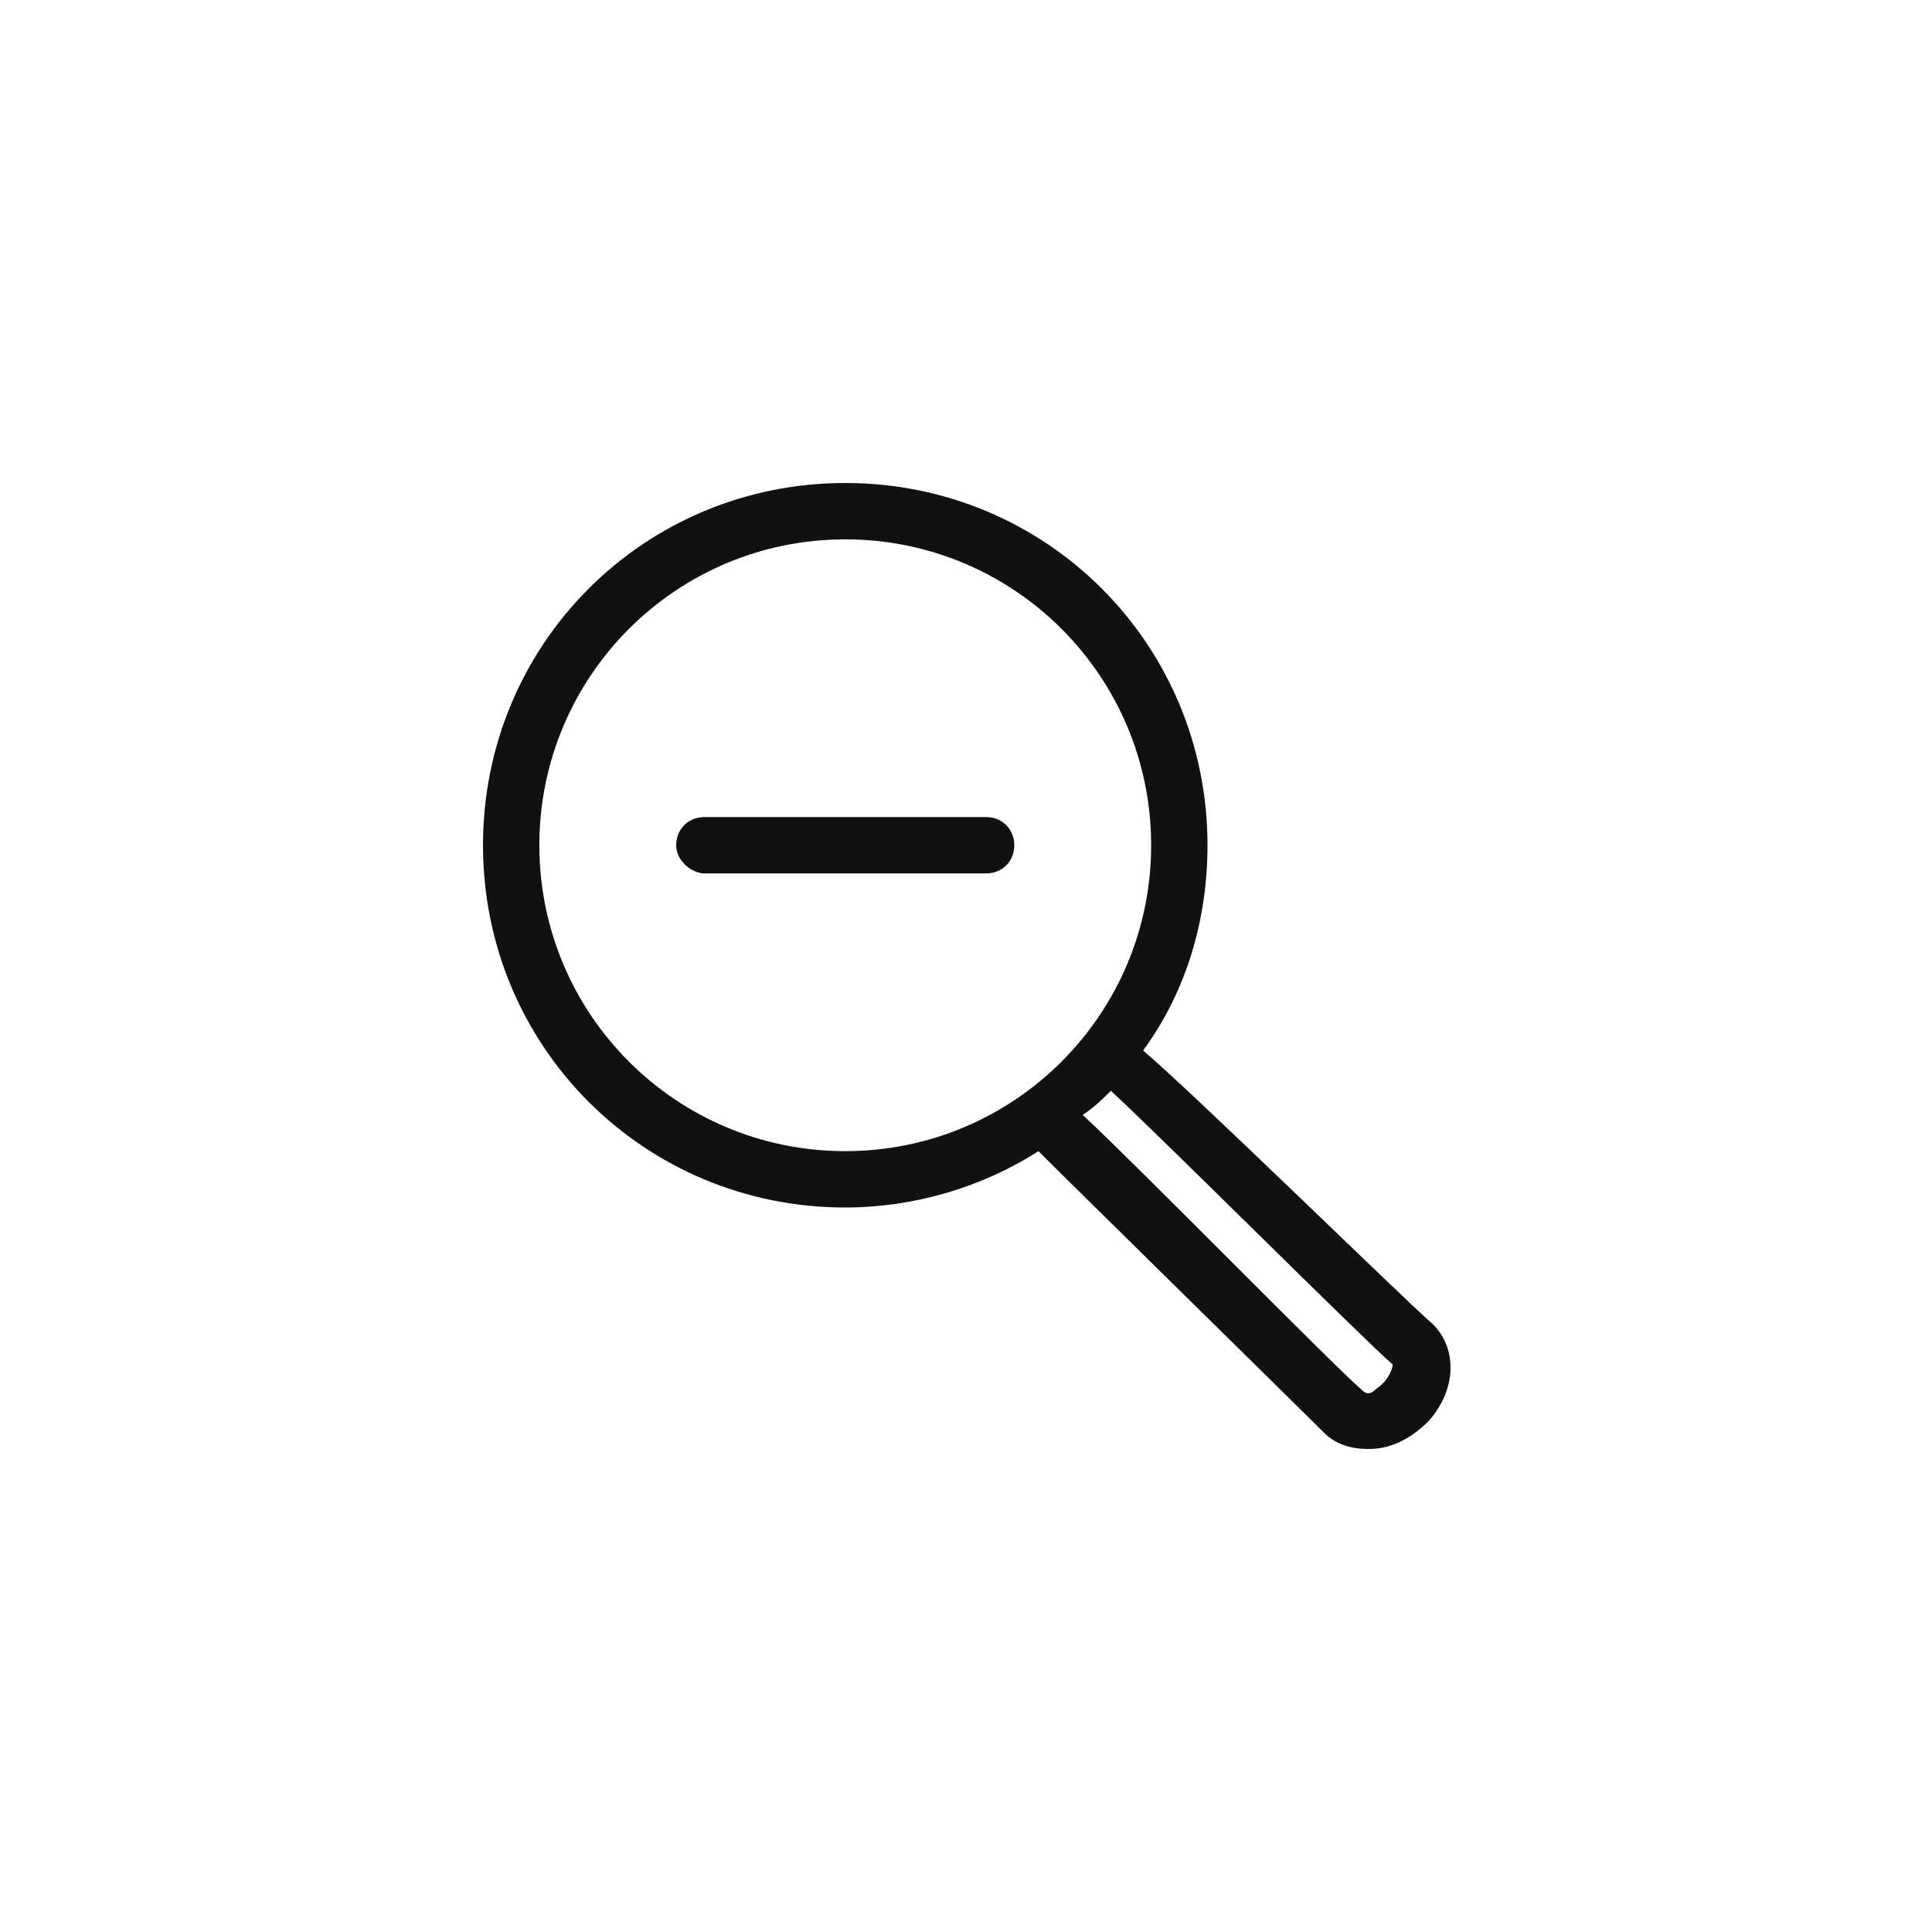
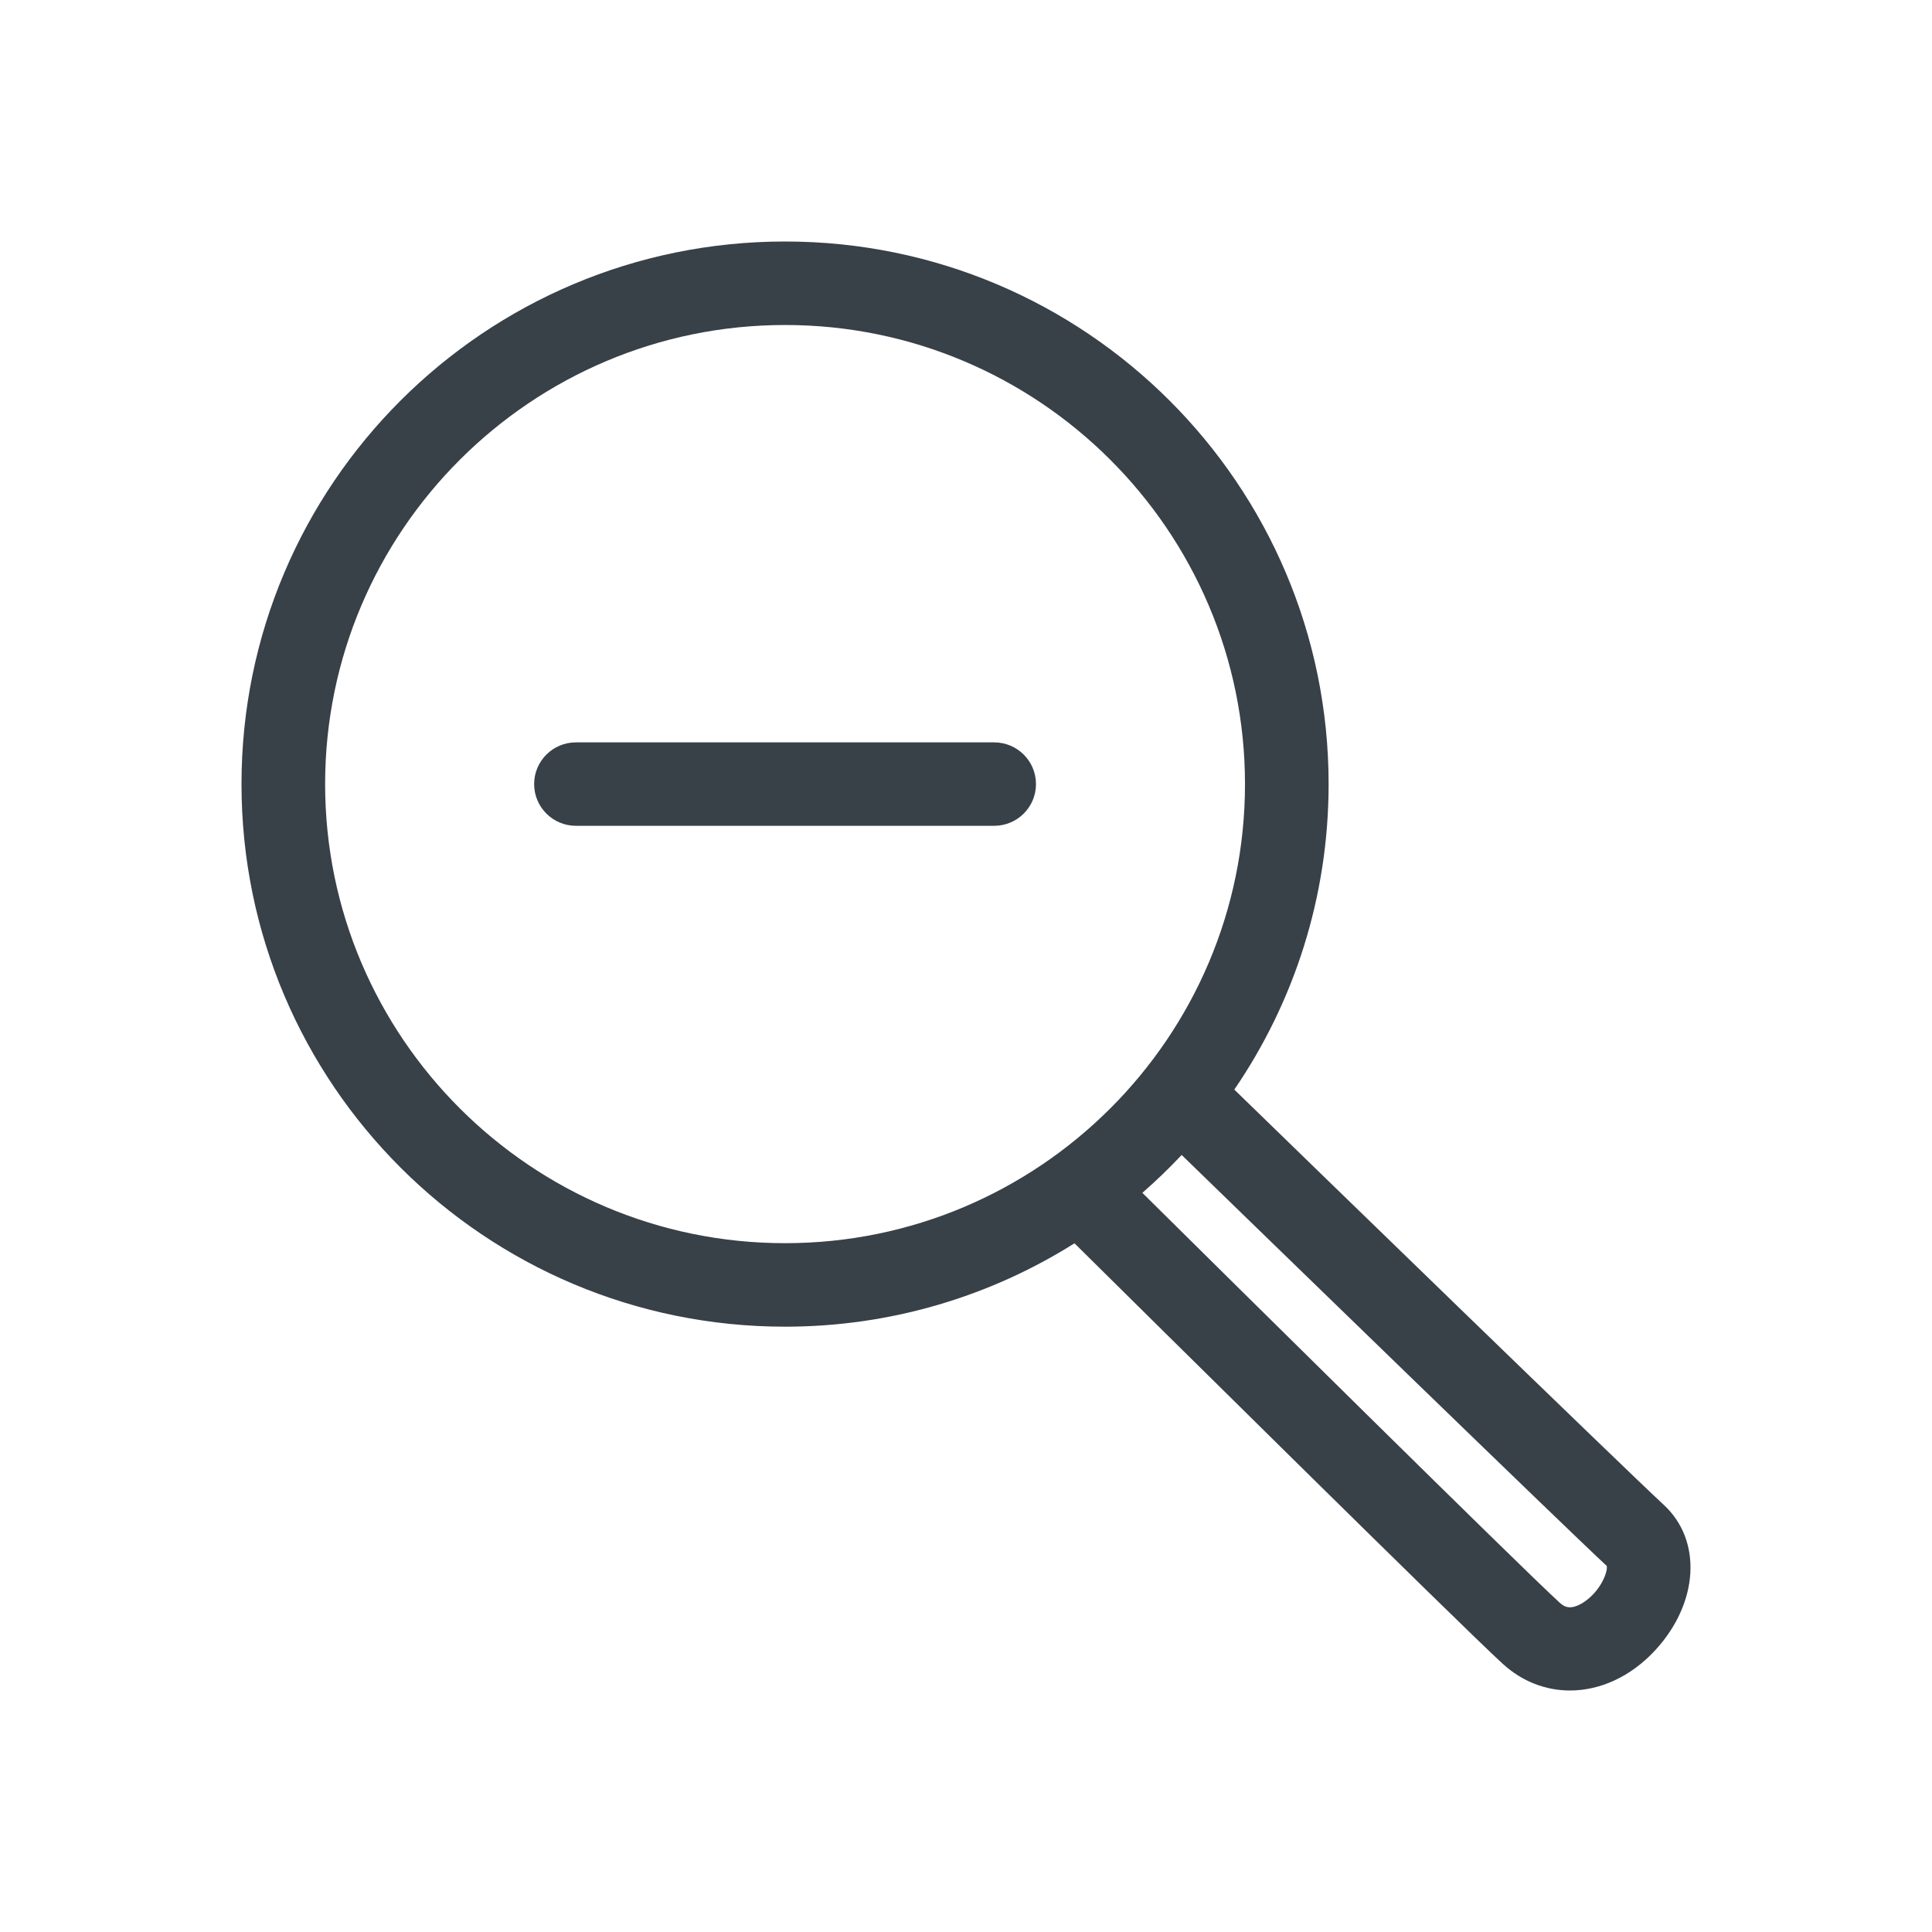
- <svg xmlns="http://www.w3.org/2000/svg" version="1.1" id="action-zoom-out-line-Layer_1" x="0px" y="0px" viewBox="0 0 48 48" style="enable-background:new 0 0 48 48;" xml:space="preserve">
-   <path id="action-zoom-out-line-a_1_" style="fill:#111111;" d="M35.6,32.9c0.6,0.6,0.6,1.6-0.1,2.4C35,35.8,34.5,36,34,36  c-0.4,0-0.8-0.1-1.1-0.4c-0.7-0.7-6-5.9-7.1-7C24.4,29.5,22.7,30,21,30c-5,0-9-4-9-9s4-9,9-9s9,4,9,9c0,1.8-0.5,3.6-1.6,5.1  C29.7,27.2,34.9,32.3,35.6,32.9z M13.4,21c0,4.2,3.4,7.6,7.6,7.6s7.6-3.4,7.6-7.6s-3.4-7.6-7.6-7.6S13.4,16.8,13.4,21z M34.2,34.5  c0.3-0.2,0.4-0.5,0.4-0.6c-0.7-0.6-5.6-5.5-7-6.8c-0.2,0.2-0.4,0.4-0.7,0.6c1.4,1.3,6.2,6.2,6.9,6.8C33.9,34.6,34,34.7,34.2,34.5z   M24.5,20.3c0.4,0,0.7,0.3,0.7,0.7s-0.3,0.7-0.7,0.7h-7c-0.3,0-0.7-0.3-0.7-0.7s0.3-0.7,0.7-0.7H24.5z" />
+ <svg xmlns="http://www.w3.org/2000/svg" xmlns:xlink="http://www.w3.org/1999/xlink" width="32" height="32" viewBox="0 0 32 32">
+   <defs>
+     <path id="zoom-out-line-a" d="M23.558,20.926 C24.198,21.517 24.136,22.552 23.416,23.333 C23.008,23.774 22.5,24 22.004,24 C21.605,24 21.213,23.854 20.888,23.556 C20.172,22.901 14.917,17.701 13.797,16.593 C12.409,17.466 10.766,17.974 9.003,17.974 C4.031,17.974 0,13.95 0,8.987 C0,4.024 4.031,0 9.003,0 C13.975,0 18.006,4.024 18.006,8.987 C18.006,10.864 17.429,12.606 16.444,14.047 C17.675,15.244 22.882,20.301 23.558,20.926 Z M1.385,8.987 C1.385,13.18 4.803,16.591 9.003,16.591 C13.204,16.591 16.621,13.18 16.621,8.987 C16.621,4.794 13.204,1.383 9.003,1.383 C4.803,1.383 1.385,4.794 1.385,8.987 Z M22.225,22.542 C22.51,22.359 22.634,22.032 22.613,21.937 C21.915,21.291 16.965,16.483 15.572,15.13 C15.365,15.35 15.148,15.559 14.921,15.757 C16.278,17.1 21.163,21.932 21.824,22.537 C21.891,22.598 21.992,22.69 22.225,22.542 Z M12.466,8.296 C12.849,8.296 13.159,8.605 13.159,8.987 C13.159,9.369 12.849,9.678 12.466,9.678 L5.54,9.678 C5.157,9.678 4.847,9.369 4.847,8.987 C4.847,8.605 5.157,8.296 5.54,8.296 L12.466,8.296 Z" />
+   </defs>
+   <g fill="none" fill-rule="evenodd" transform="translate(4 4)">
+     <use fill="#384048" xlink:href="#zoom-out-line-a" />
+   </g>
</svg>
